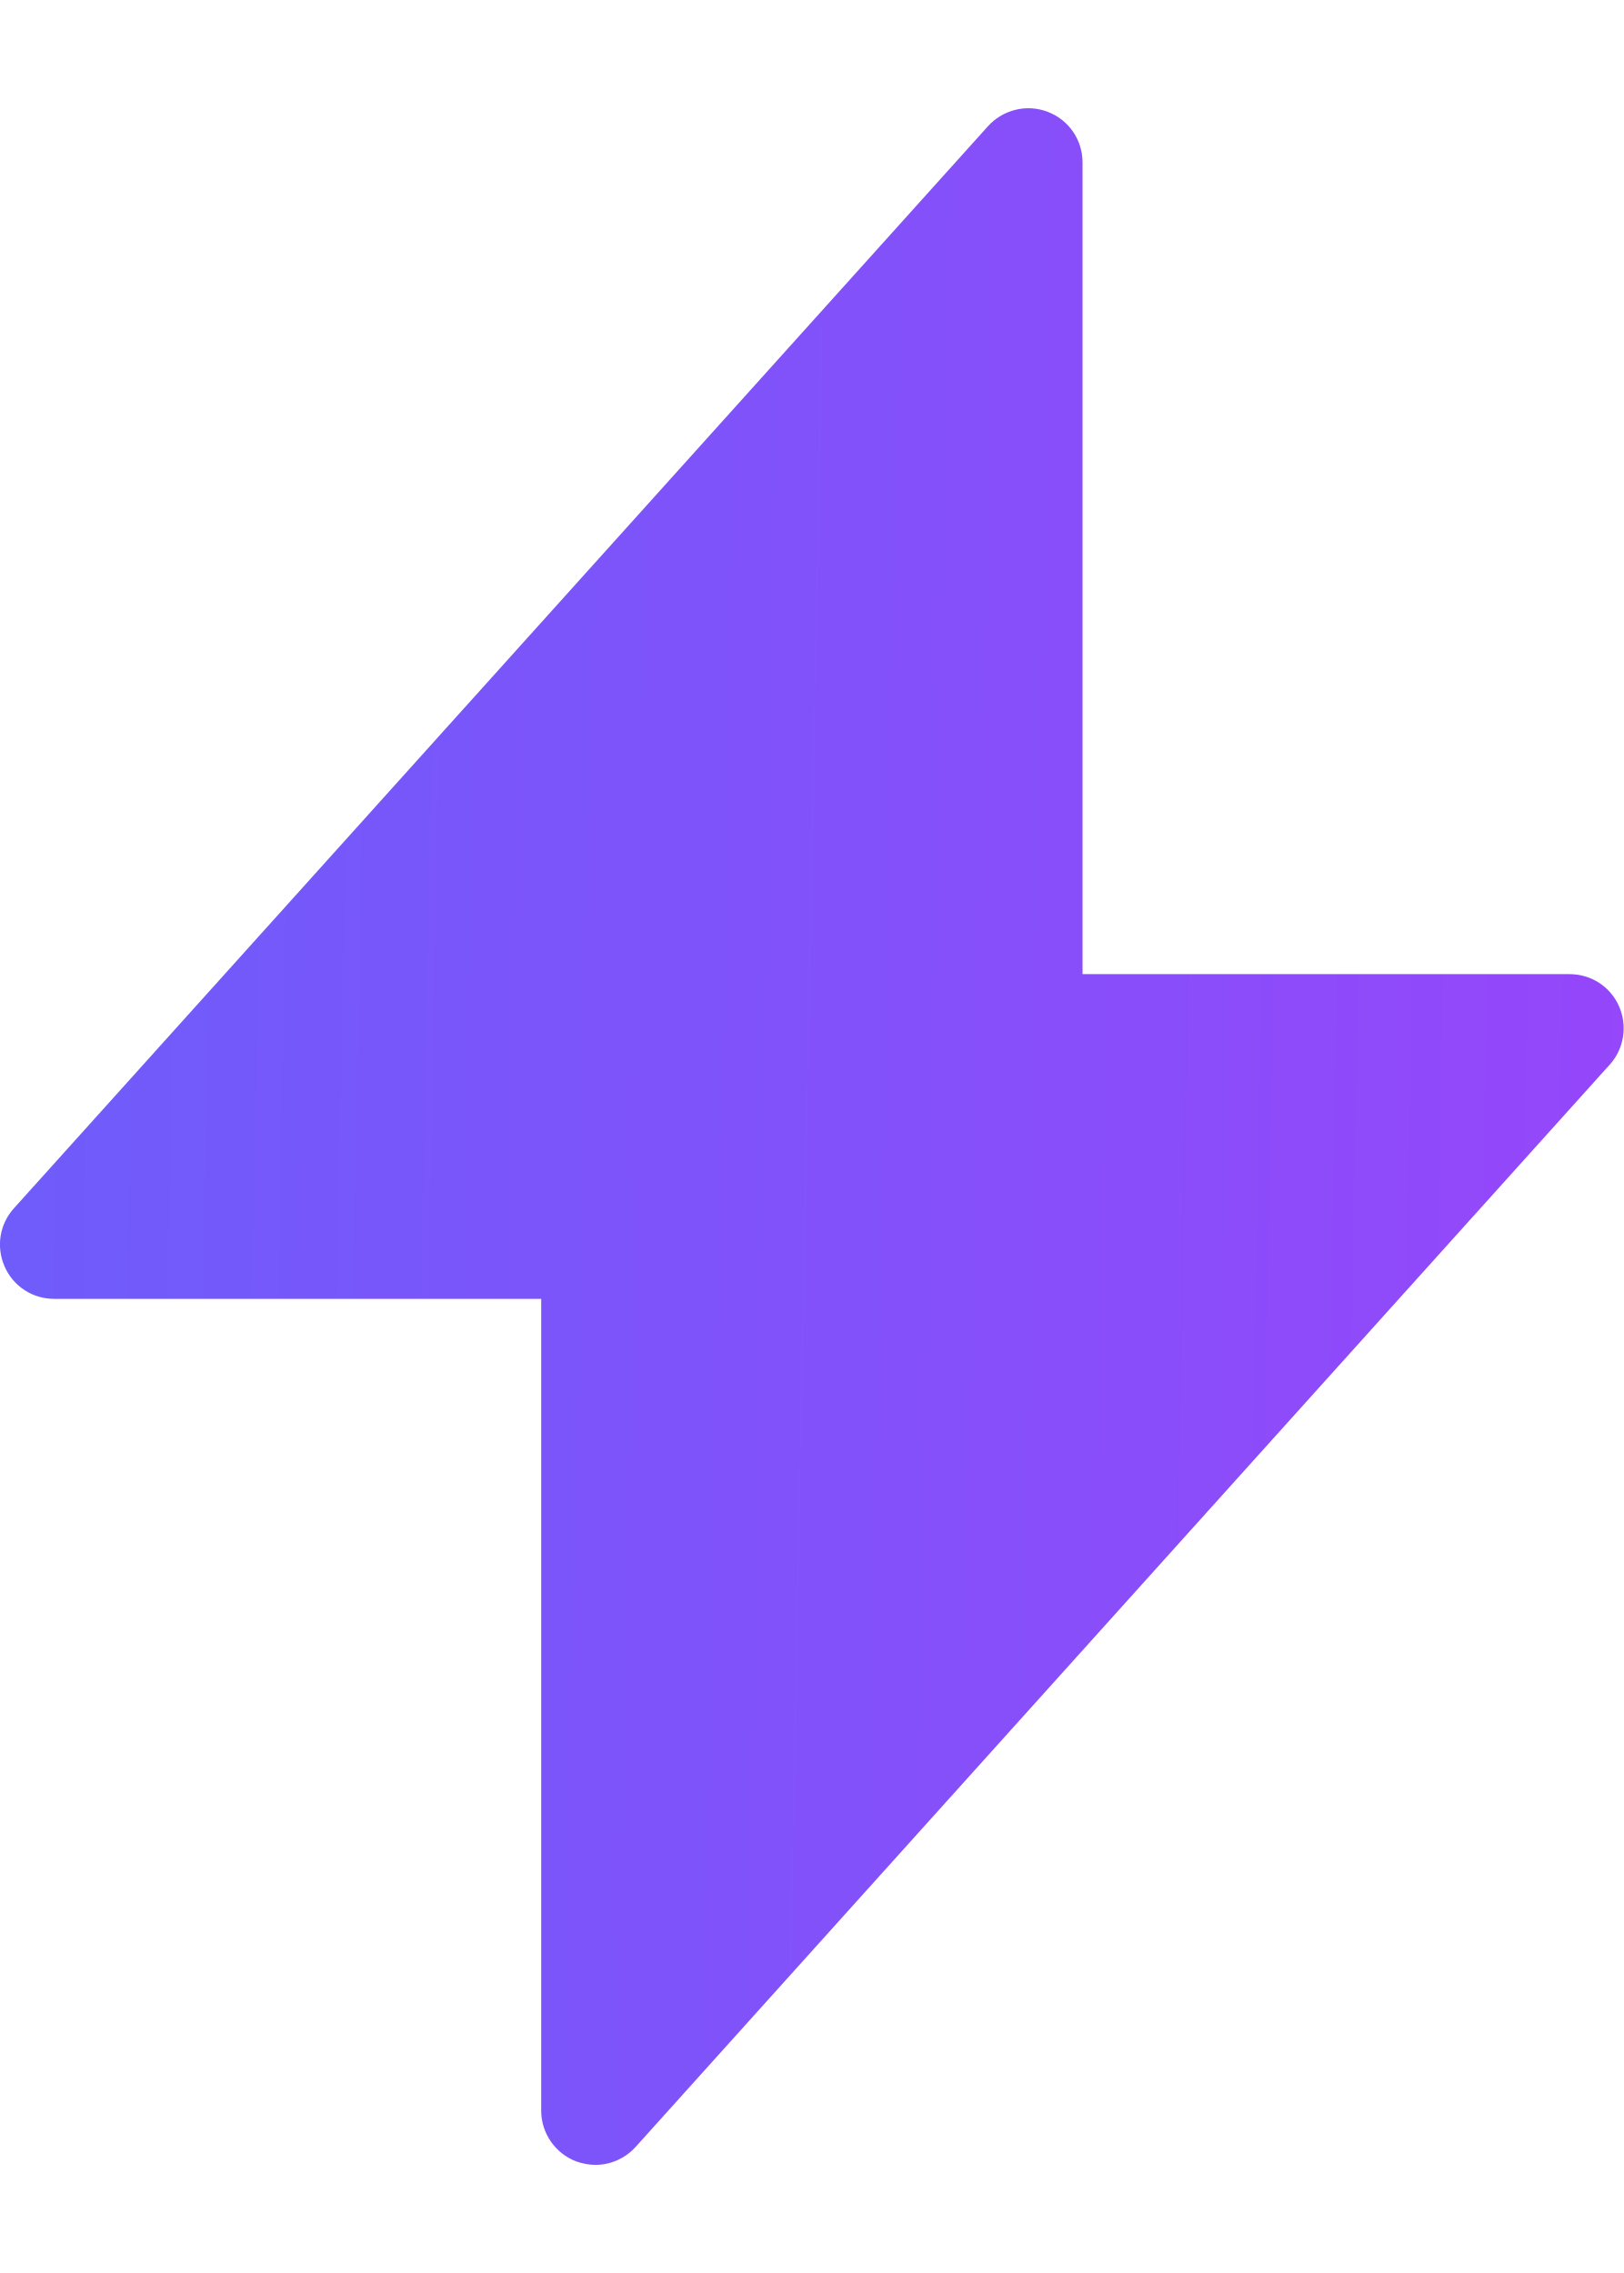
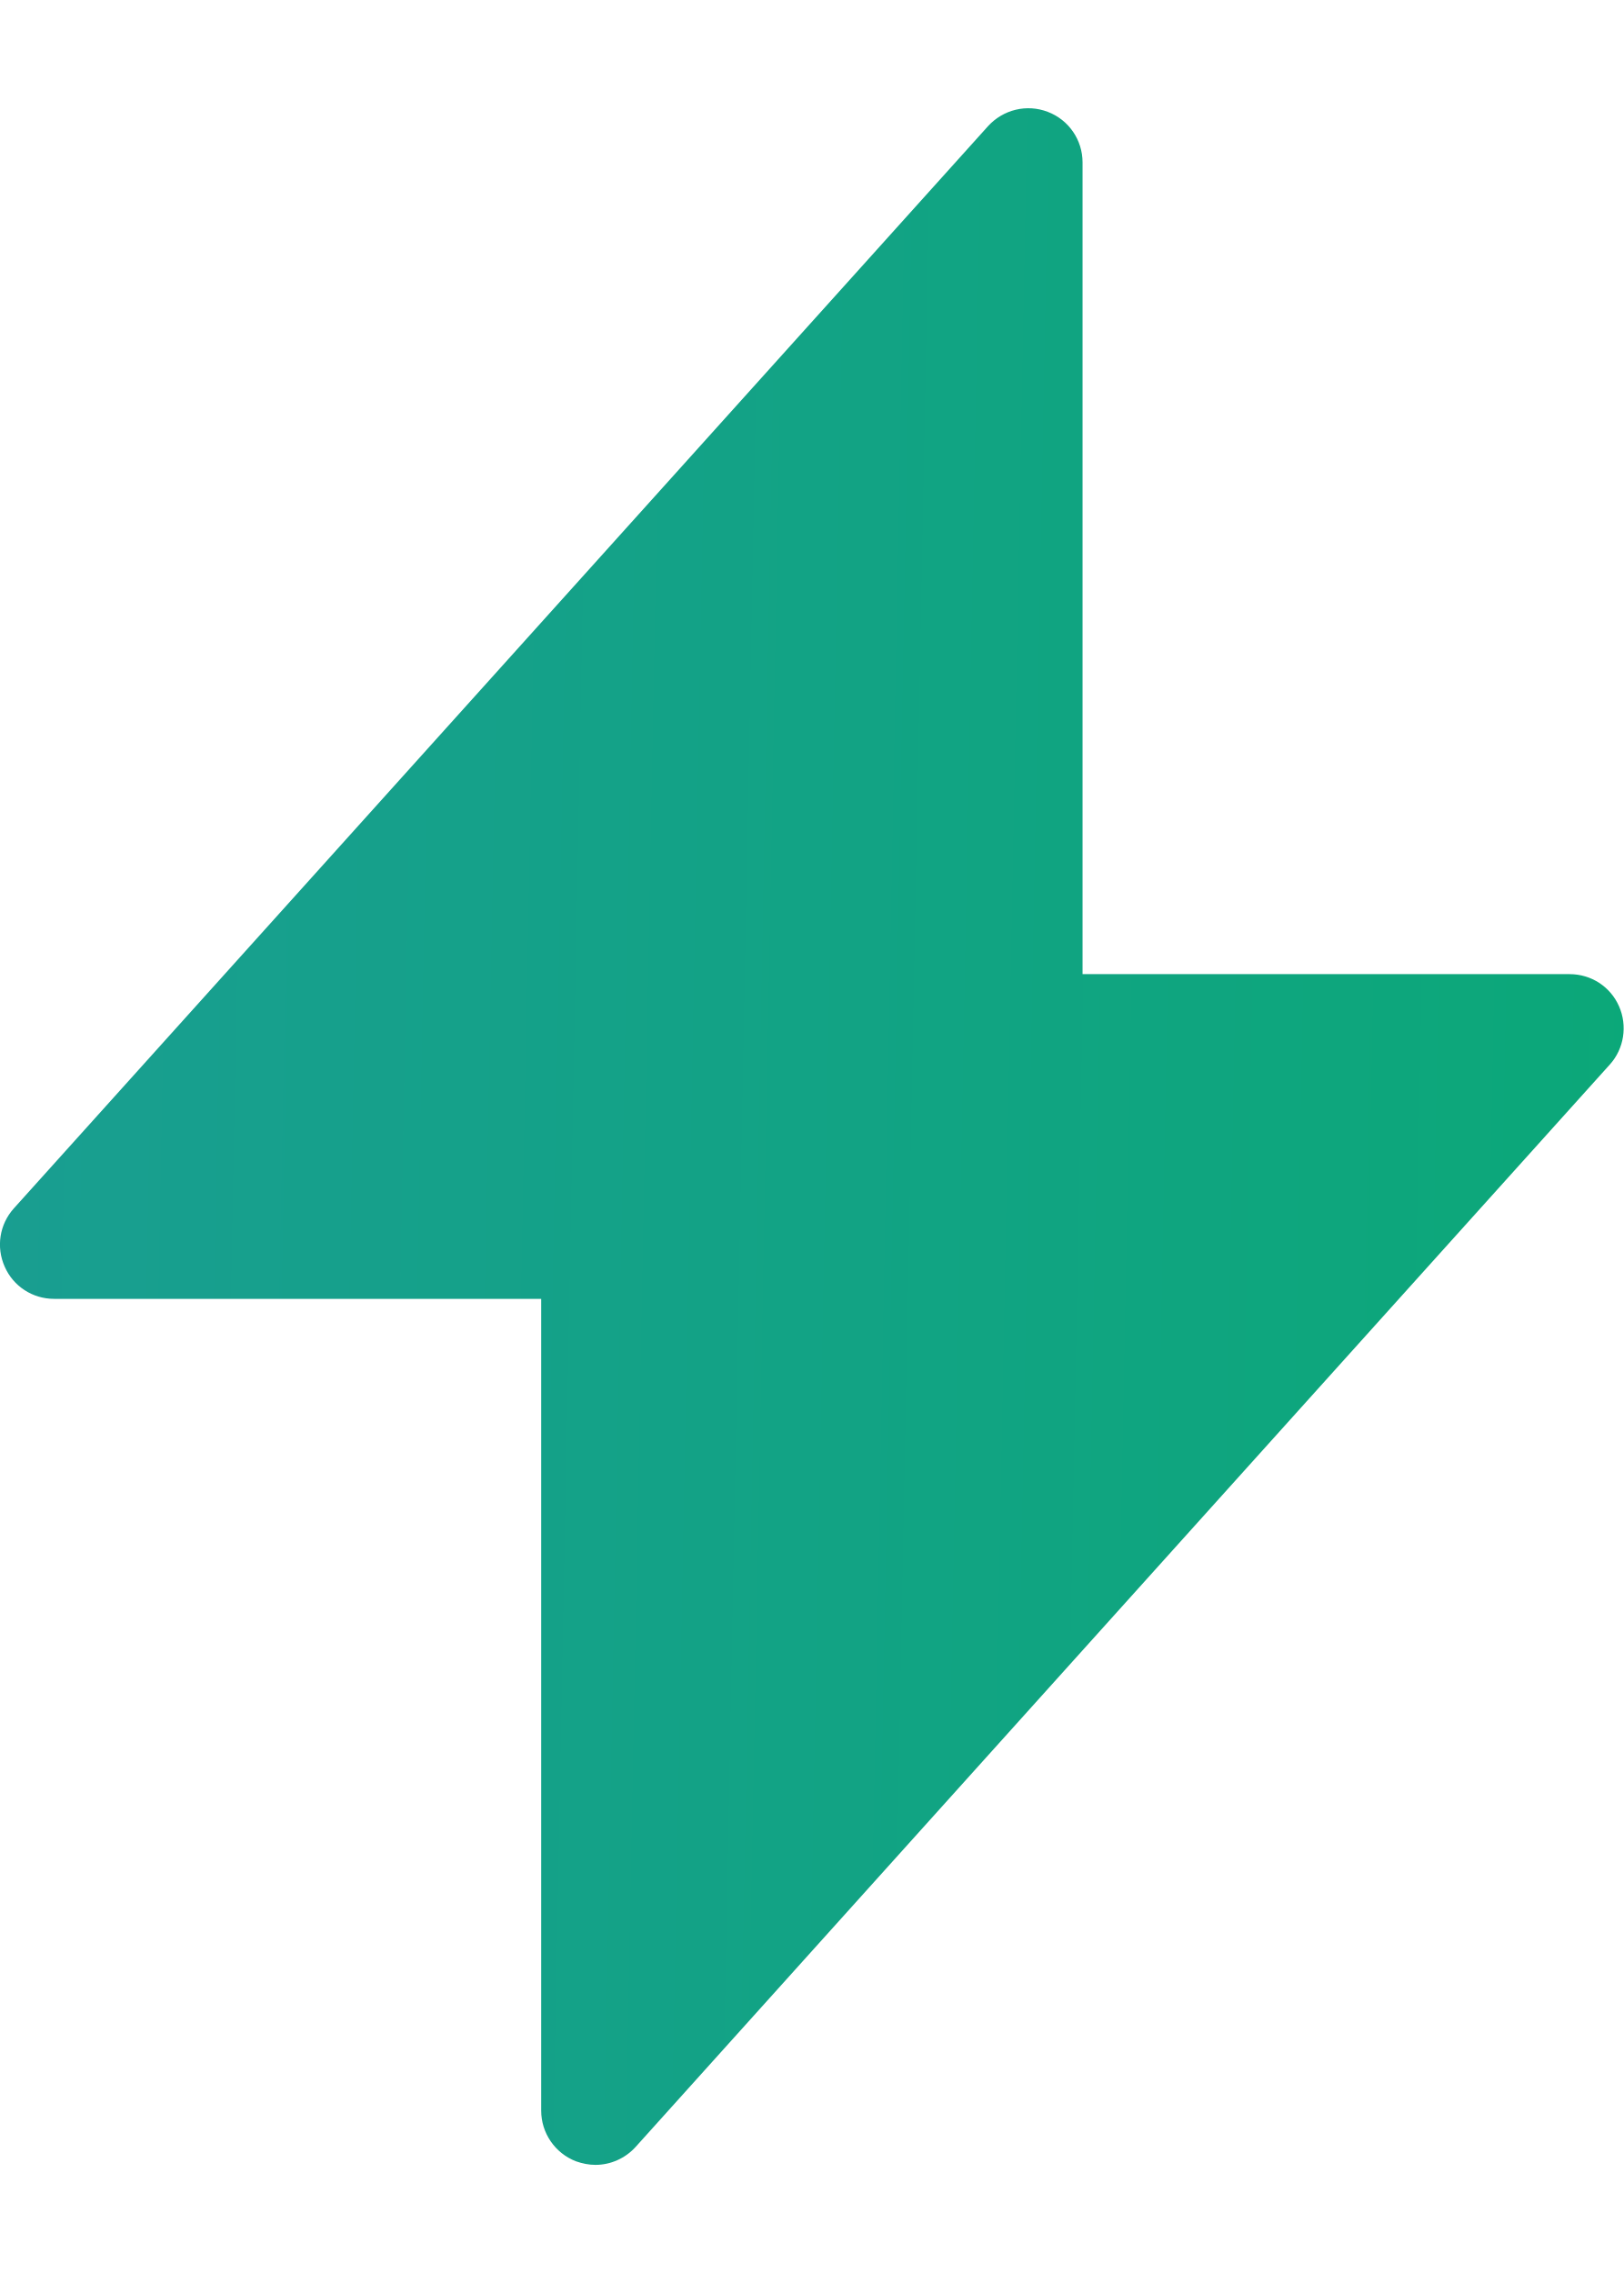
<svg xmlns="http://www.w3.org/2000/svg" width="10" height="14" viewBox="0 0 10 14" fill="none">
  <path d="M9.971 6.198C9.918 6.077 9.799 6 9.667 6H6.667V1C6.667 0.862 6.582 0.738 6.453 0.689C6.323 0.639 6.178 0.675 6.085 0.777L0.085 7.443C-0.003 7.541 -0.025 7.681 0.029 7.802C0.082 7.923 0.201 8 0.333 8H3.333V13C3.333 13.138 3.418 13.262 3.547 13.312C3.587 13.326 3.627 13.334 3.667 13.334C3.759 13.334 3.85 13.295 3.915 13.223L9.915 6.556C10.002 6.459 10.024 6.318 9.971 6.198Z" fill="url(#paint0_linear_1816_1801)" />
  <defs>
    <linearGradient id="paint0_linear_1816_1801" x1="-10.181" y1="-12.001" x2="10.657" y2="-11.601" gradientUnits="userSpaceOnUse">
-       <stop stop-color="#4673FA" />
-       <stop offset="1" stop-color="#9646FA" />
+       <stop stop-color="#2794AA" />
+       <stop offset="1" stop-color="#0BA878" />
    </linearGradient>
  </defs>
</svg>
